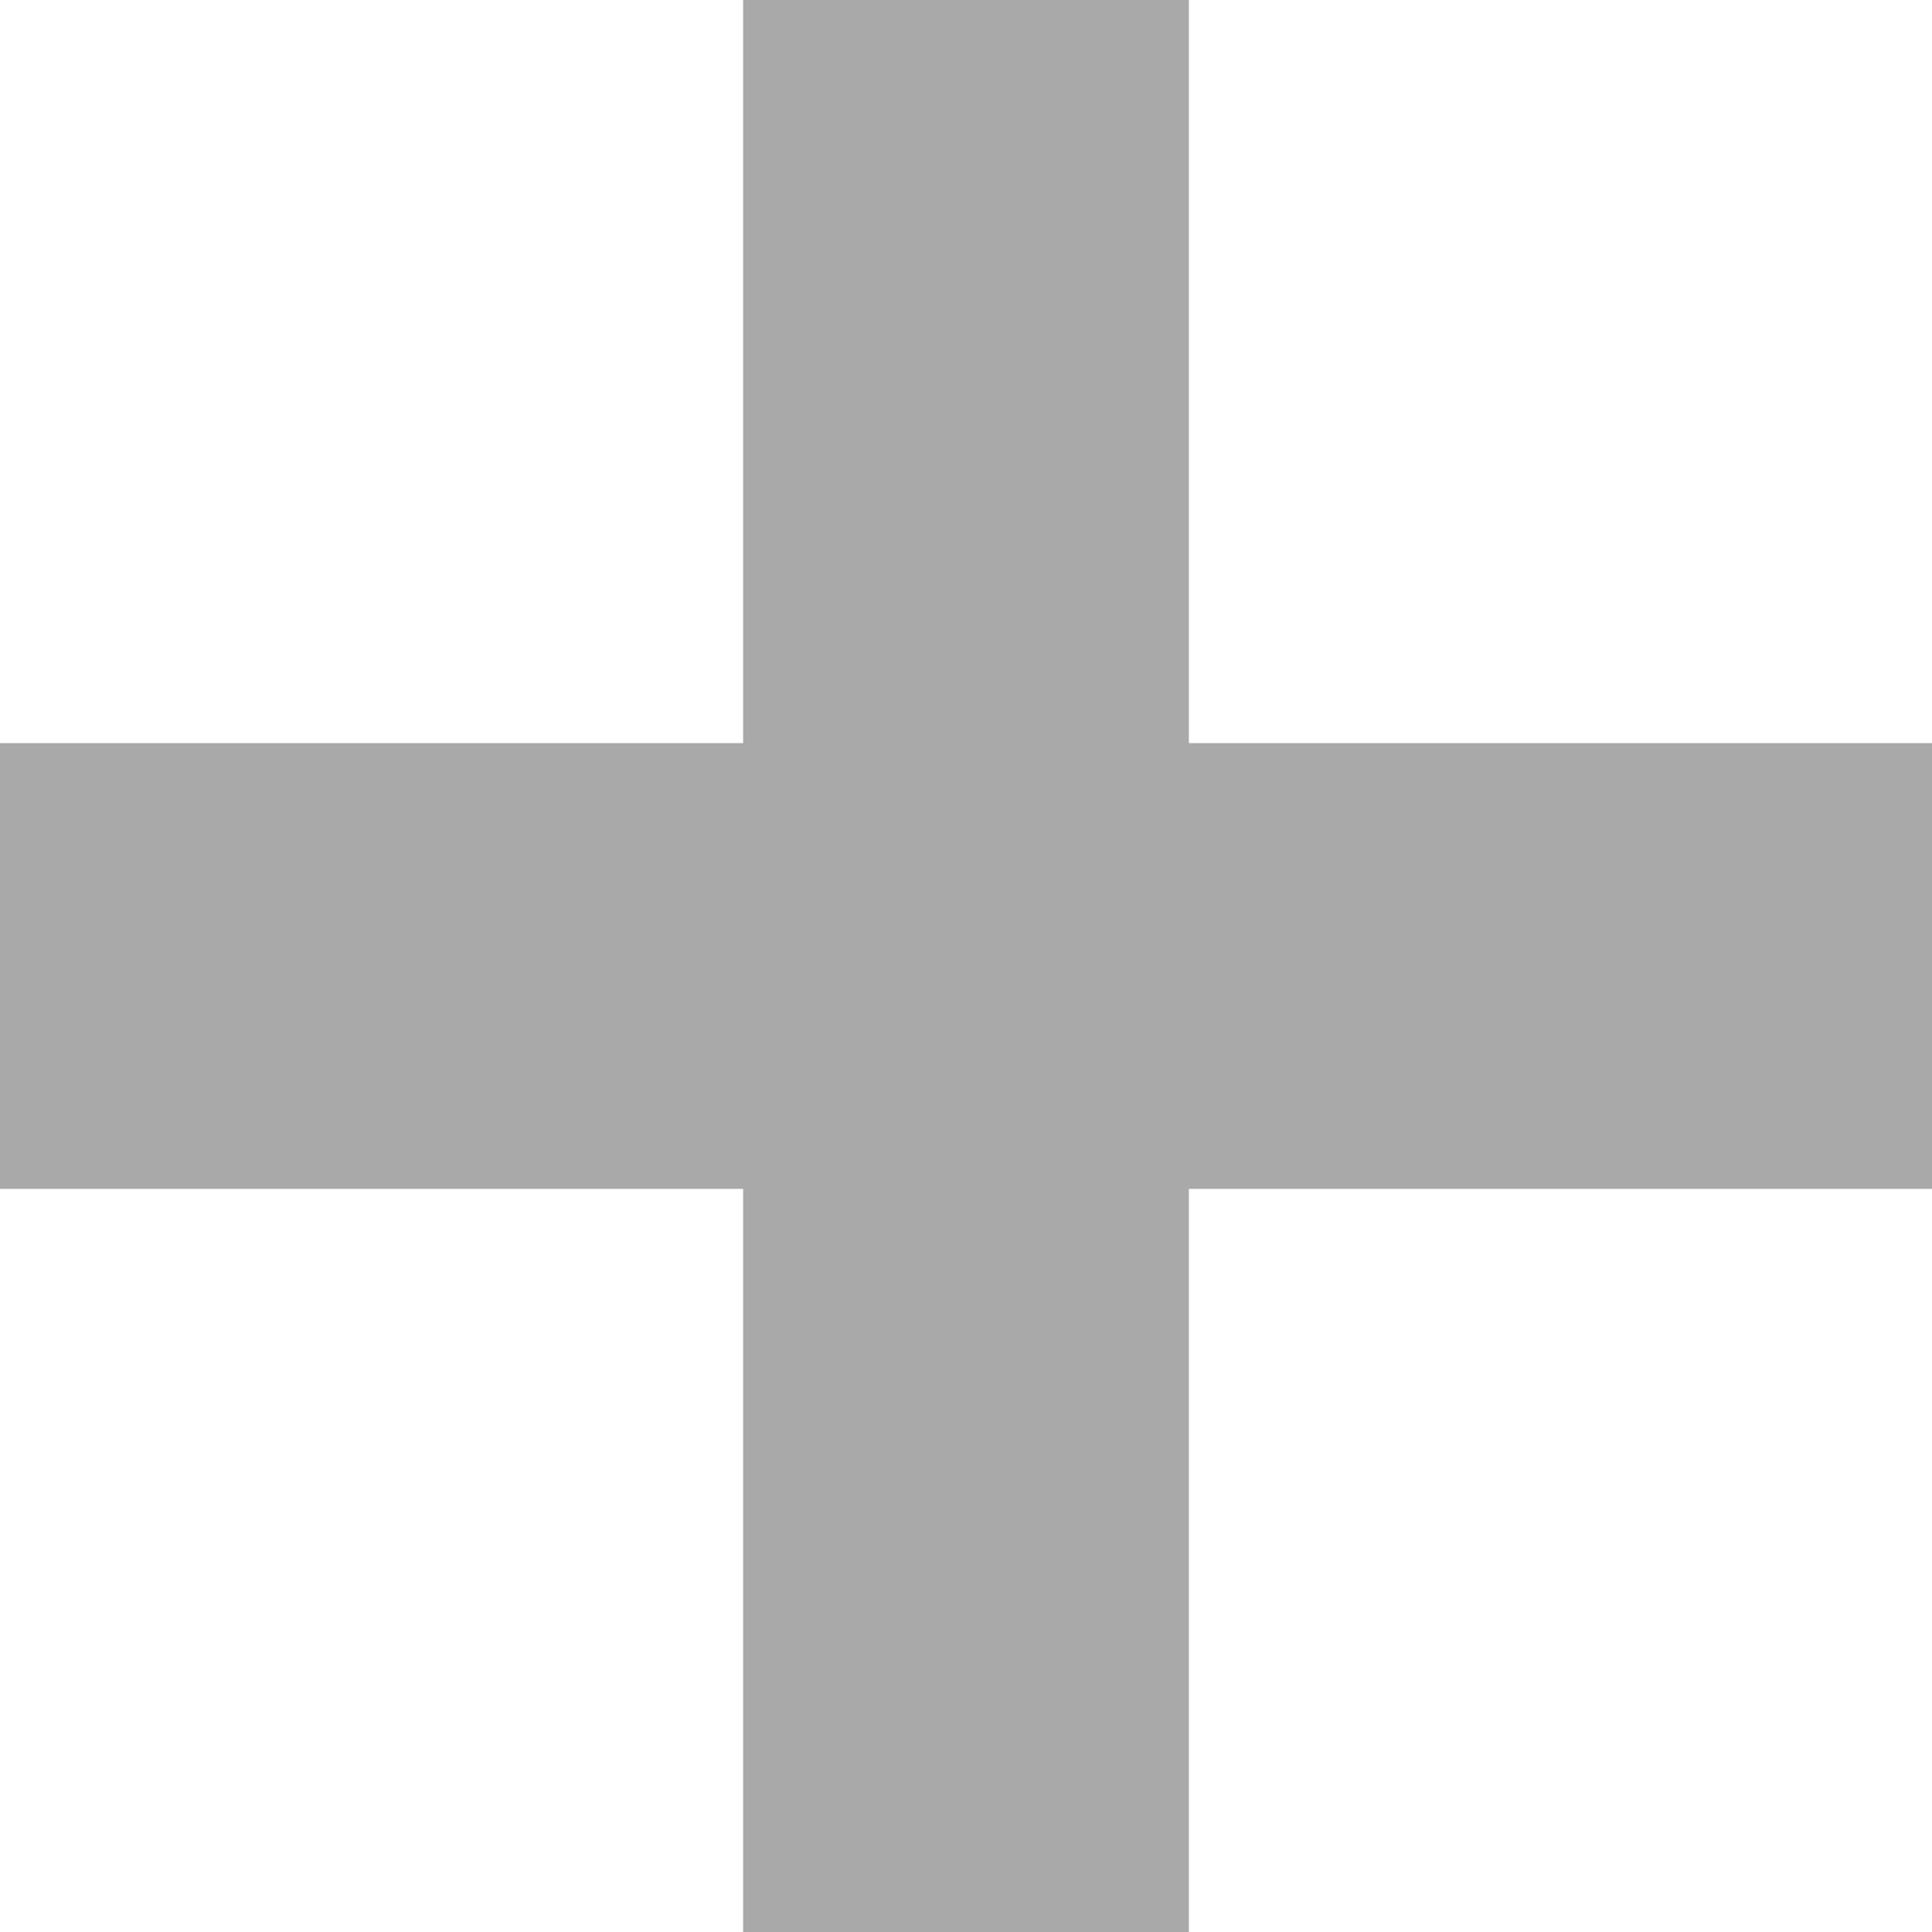
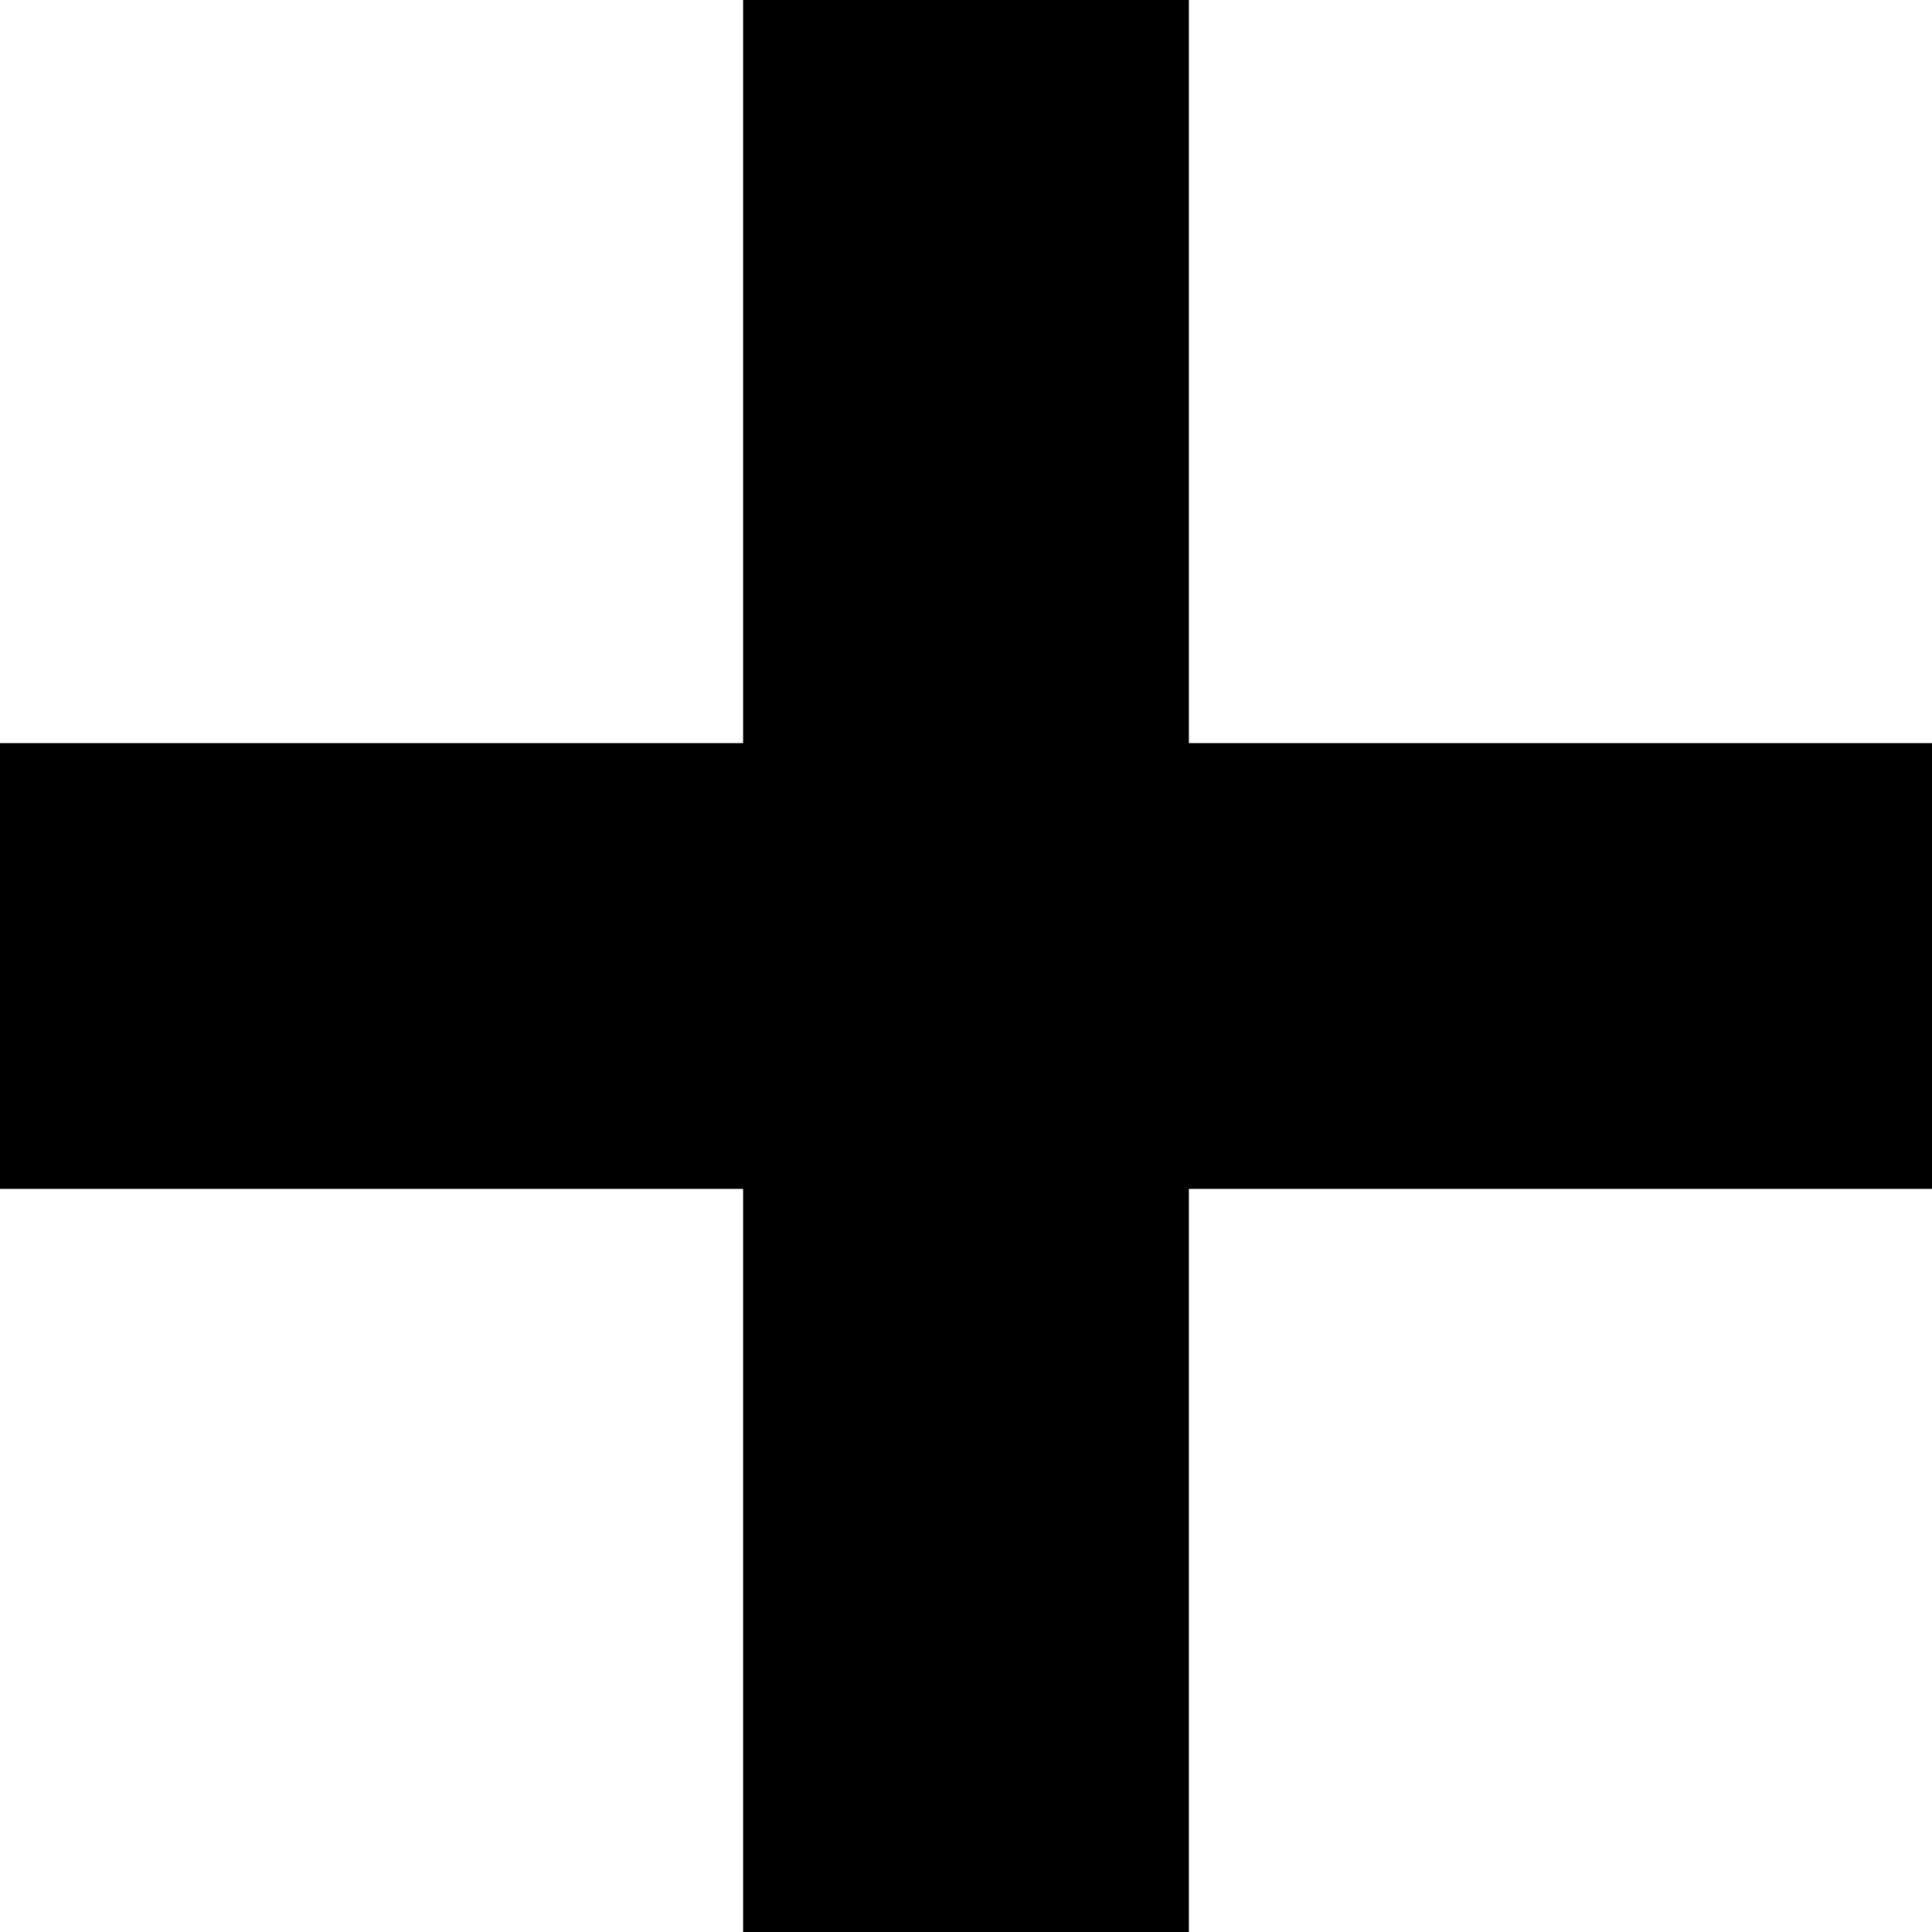
- <svg xmlns="http://www.w3.org/2000/svg" width="11" height="11" viewBox="0 0 11 11" fill="none">
-   <path fill-rule="evenodd" clip-rule="evenodd" d="M4.231 6.769V11H6.769V6.769H11V4.231H6.769V0H4.231V4.231H0V6.769H4.231Z" fill="#A9A9A9" />
+ <svg xmlns="http://www.w3.org/2000/svg" width="11" height="11" viewBox="0 0 11 11" fill="currentColor">
+   <path fill-rule="evenodd" clip-rule="evenodd" d="M4.231 6.769V11H6.769V6.769H11V4.231H6.769V0H4.231V4.231H0V6.769H4.231Z" />
</svg>
